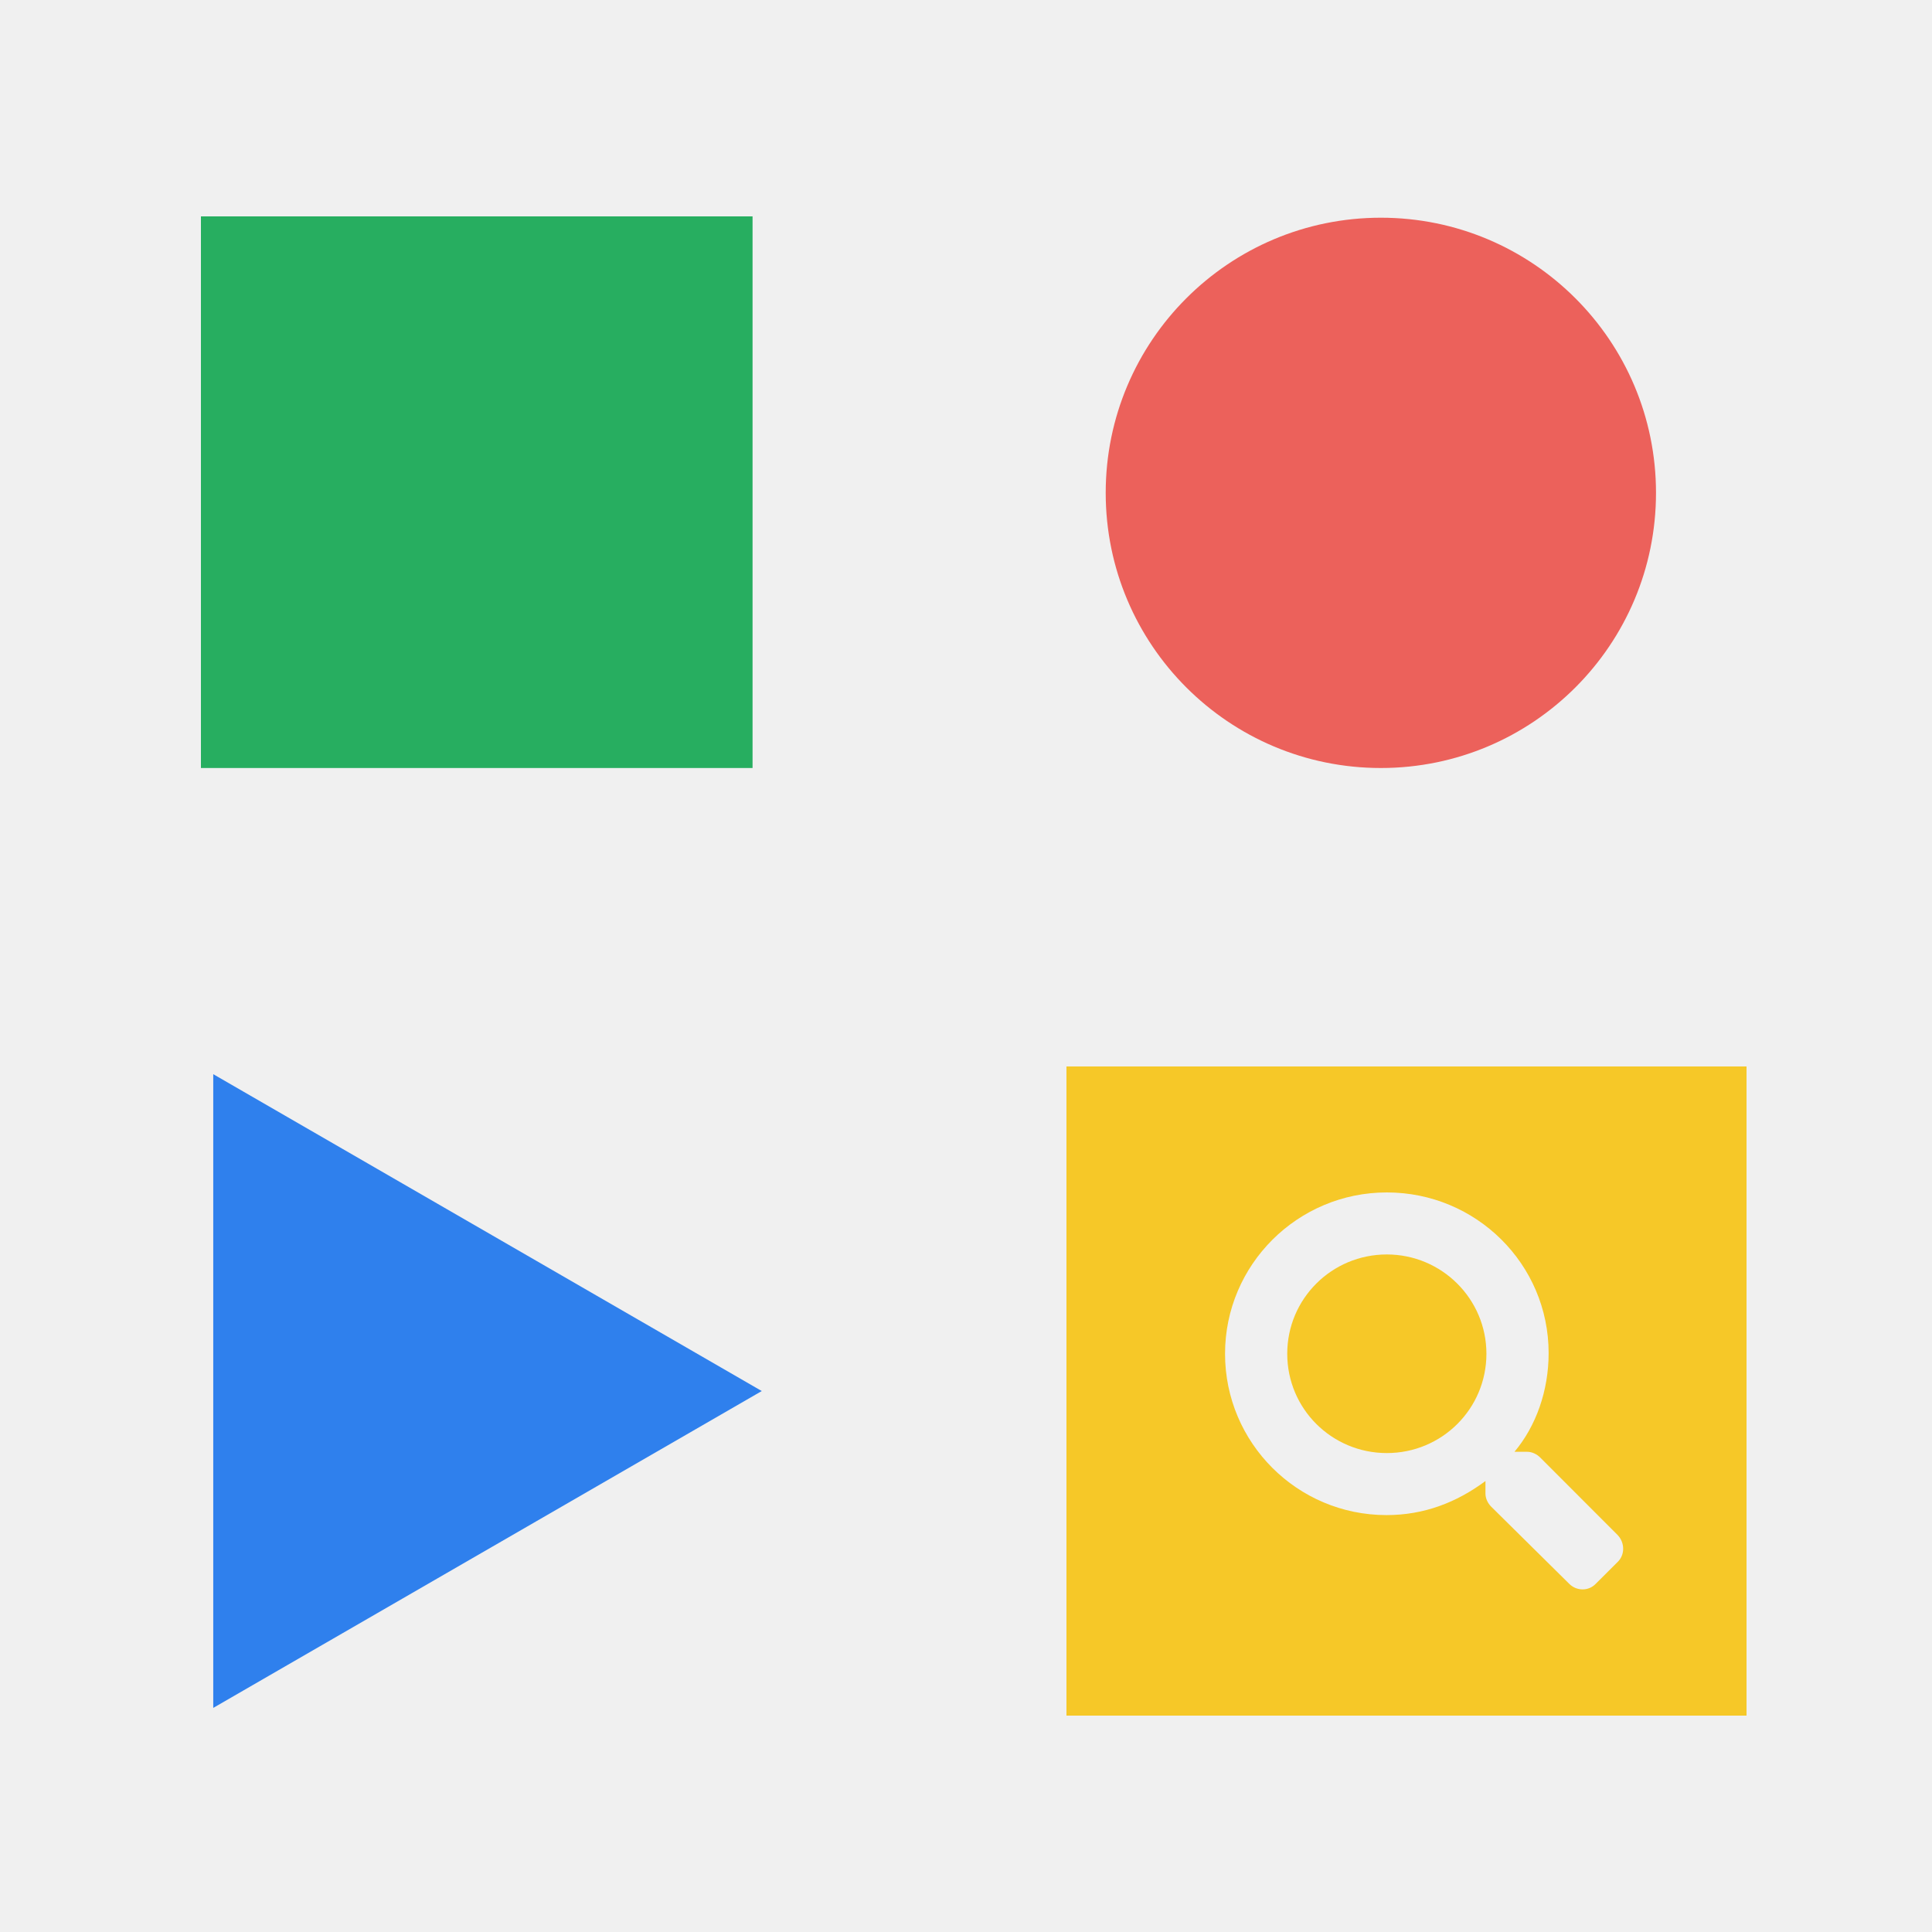
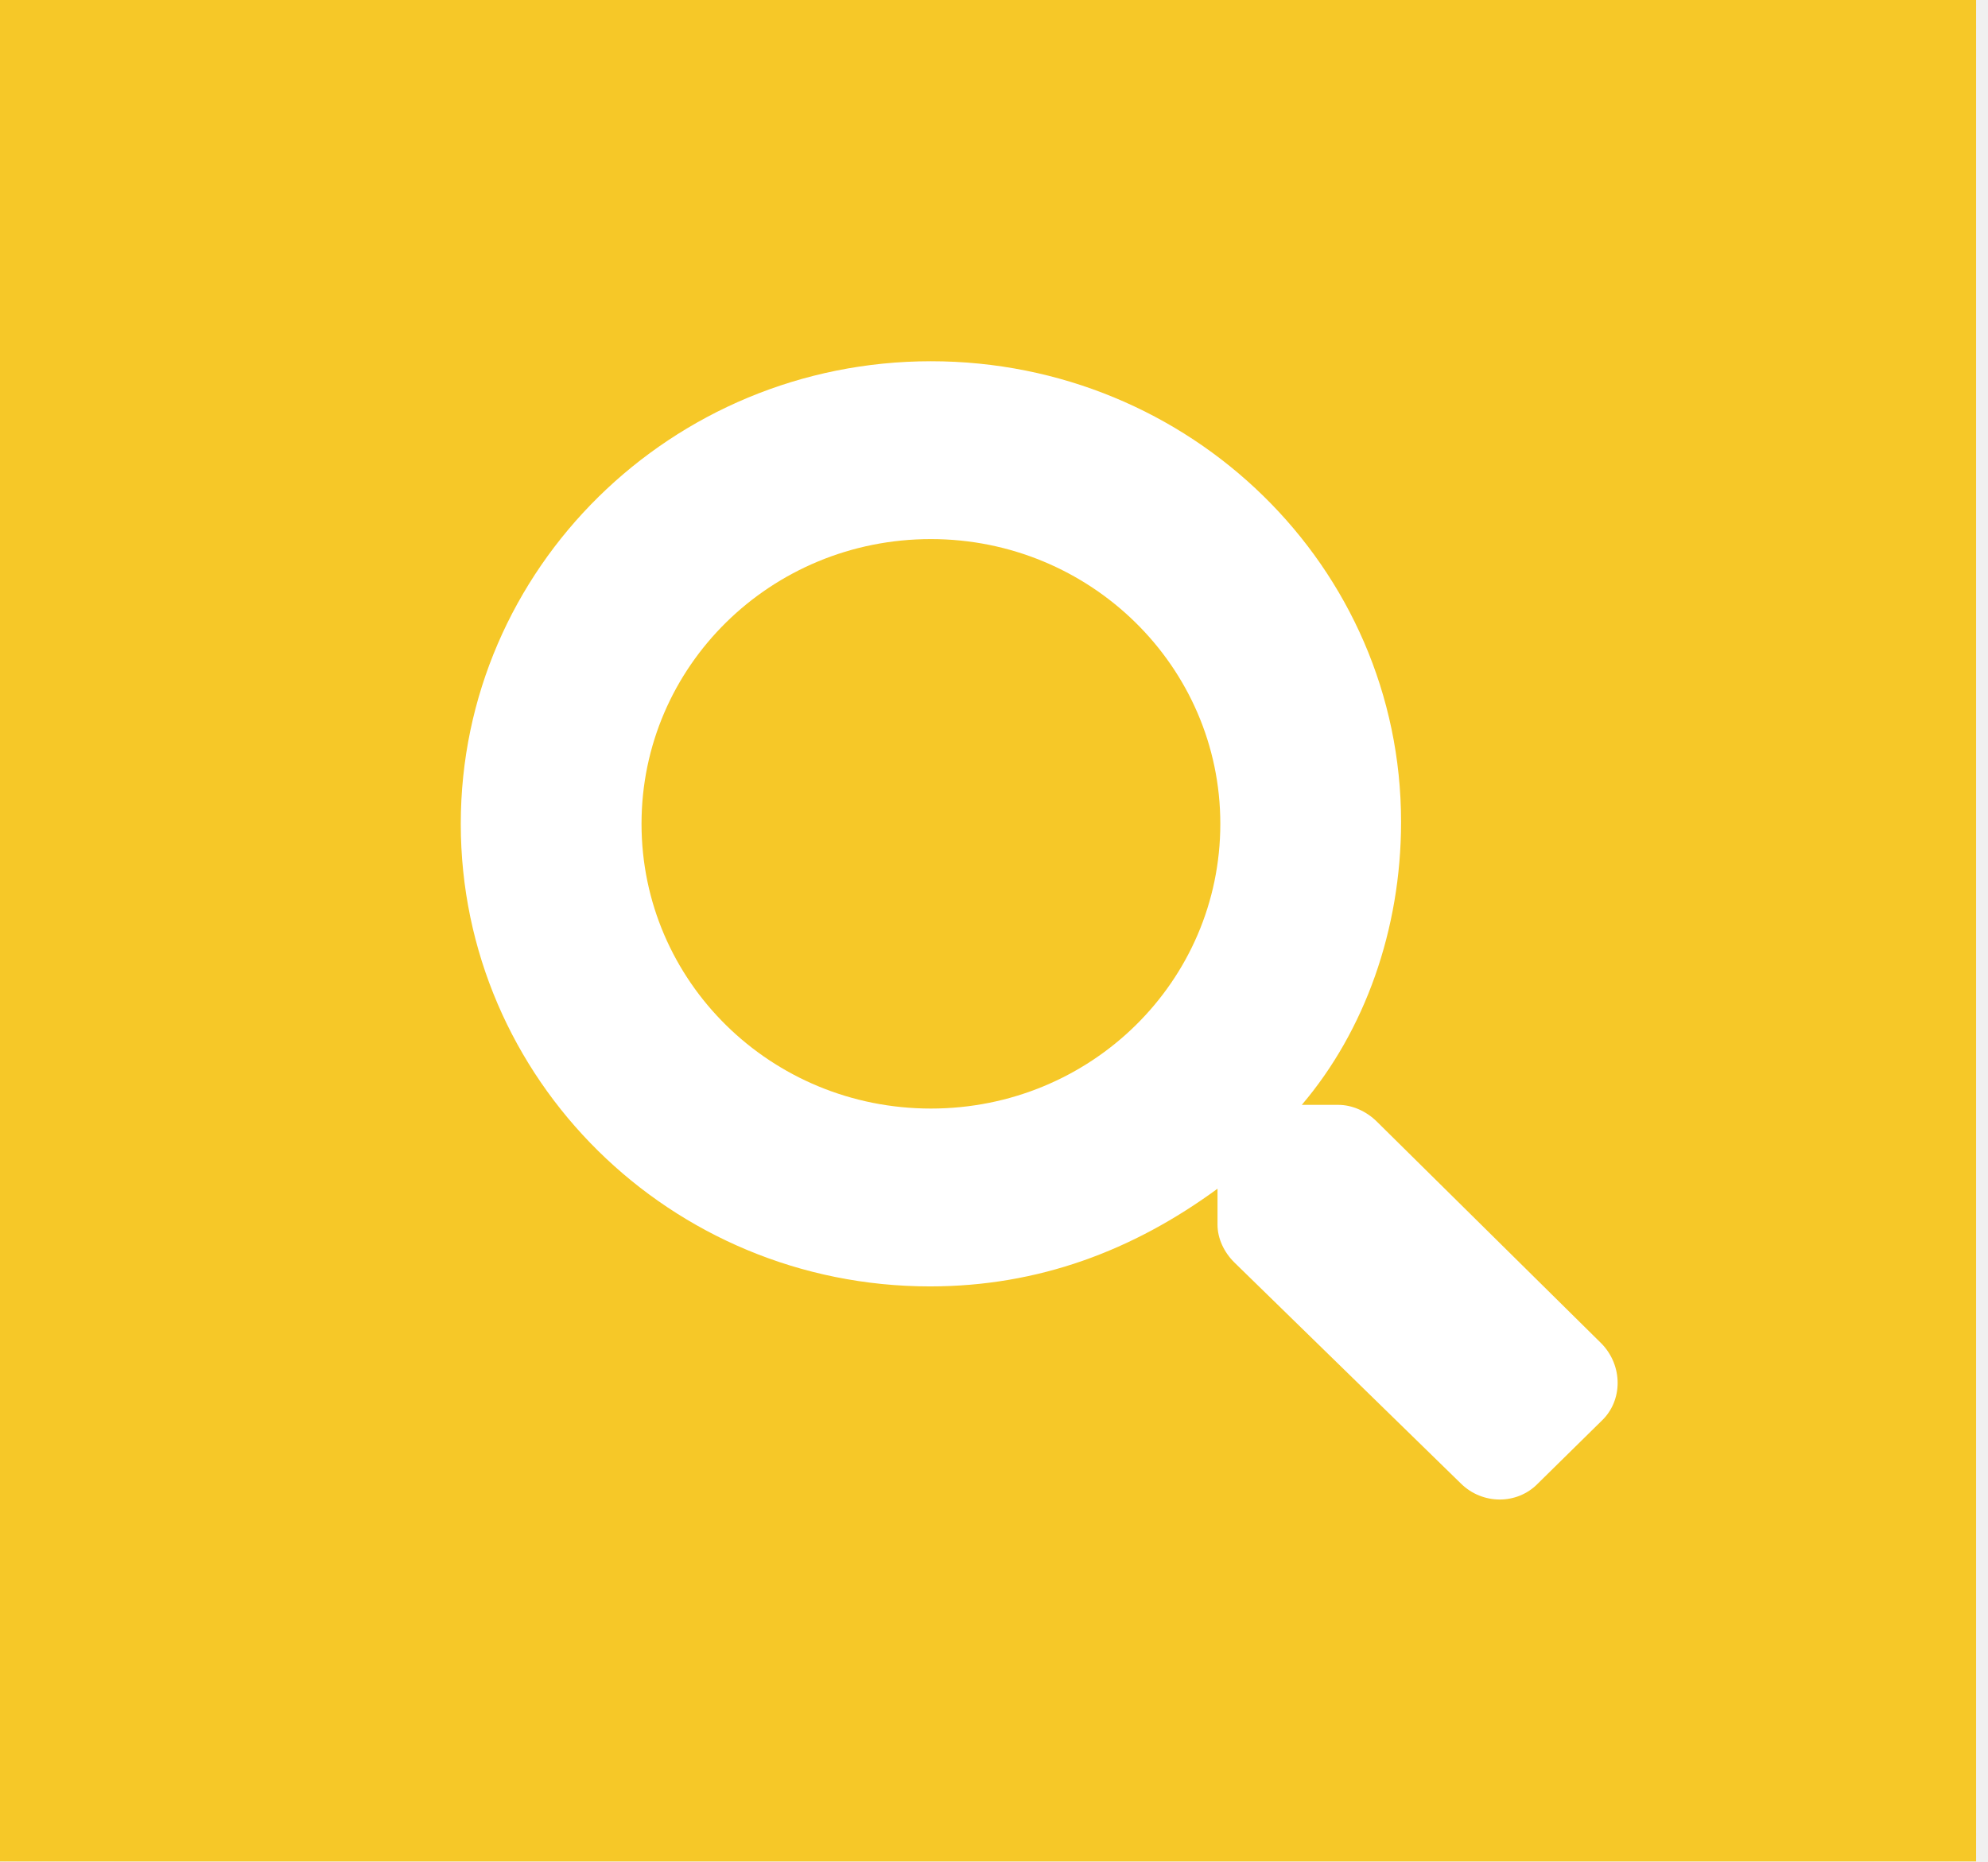
- <svg xmlns="http://www.w3.org/2000/svg" width="125" height="125" viewBox="0 0 125 125" fill="none">
-   <path d="M48.69 14H13V49.69H48.69V14Z" fill="#27AE60" />
-   <path d="M89.341 49.69C99.173 49.69 107.143 41.72 107.143 31.888C107.143 22.056 99.173 14.086 89.341 14.086C79.509 14.086 71.539 22.056 71.539 31.888C71.539 41.72 79.509 49.69 89.341 49.69Z" fill="#EC615B" />
-   <path d="M13.797 69.499L49.286 90L13.797 110.501L13.797 69.499Z" fill="#2F80ED" />
-   <path d="M89.728 81.163C86.162 81.163 83.284 84.033 83.284 87.588C83.284 91.144 86.162 94.013 89.728 94.013C93.294 94.013 96.171 91.144 96.171 87.588C96.171 84.033 93.273 81.163 89.728 81.163Z" fill="#F6C828" />
-   <path d="M69 69V111H113V69H69ZM104.659 101.061L103.241 102.475C102.782 102.953 102.01 102.953 101.531 102.475L96.484 97.485C96.255 97.256 96.109 96.945 96.109 96.633V95.822C94.232 97.215 92.126 98.026 89.707 98.026C83.931 98.026 79.26 93.347 79.26 87.588C79.26 81.829 83.952 77.15 89.728 77.15C95.504 77.15 100.196 81.787 100.196 87.546C100.196 89.979 99.383 92.266 97.986 93.93H98.799C99.112 93.93 99.425 94.075 99.654 94.304L104.659 99.315C105.138 99.814 105.138 100.604 104.659 101.061Z" fill="#F6C828" />
+ <svg xmlns="http://www.w3.org/2000/svg" width="63" height="59" viewBox="0 0 63 59" fill="none">
+   <rect x="2" y="2" width="58" height="55" fill="white" />
+   <g filter="url(#filter0_b_136_130)">
+     <path d="M29.501 17.087C24.426 17.087 20.33 21.117 20.33 26.112C20.33 31.106 24.426 35.137 29.501 35.137C34.576 35.137 38.672 31.106 38.672 26.112C38.672 21.117 34.546 17.087 29.501 17.087Z" fill="#F6C828" />
+     <path d="M0 0V59H62.623V0H31.311H0ZM50.751 45.039L48.733 47.025C48.08 47.697 46.982 47.697 46.299 47.025L39.117 40.015C38.791 39.694 38.583 39.255 38.583 38.817V37.678C35.912 39.635 32.914 40.774 29.471 40.774C21.25 40.774 14.602 34.203 14.602 26.112C14.602 18.021 21.28 11.45 29.501 11.45C37.722 11.45 44.4 17.963 44.4 26.053C44.4 29.471 43.242 32.684 41.254 35.02H42.411C42.856 35.02 43.302 35.225 43.628 35.546L50.751 42.585C51.434 43.286 51.434 44.396 50.751 45.039Z" fill="#F6C828" />
+   </g>
+   <defs>
+     <filter id="filter0_b_136_130" x="-3" y="-3" width="68.623" height="65" filterUnits="userSpaceOnUse" color-interpolation-filters="sRGB">
+       <feFlood flood-opacity="0" result="BackgroundImageFix" />
+       <feGaussianBlur in="BackgroundImage" stdDeviation="1.5" />
+       <feComposite in2="SourceAlpha" operator="in" result="effect1_backgroundBlur_136_130" />
+       <feBlend mode="normal" in="SourceGraphic" in2="effect1_backgroundBlur_136_130" result="shape" />
+     </filter>
+   </defs>
</svg>
